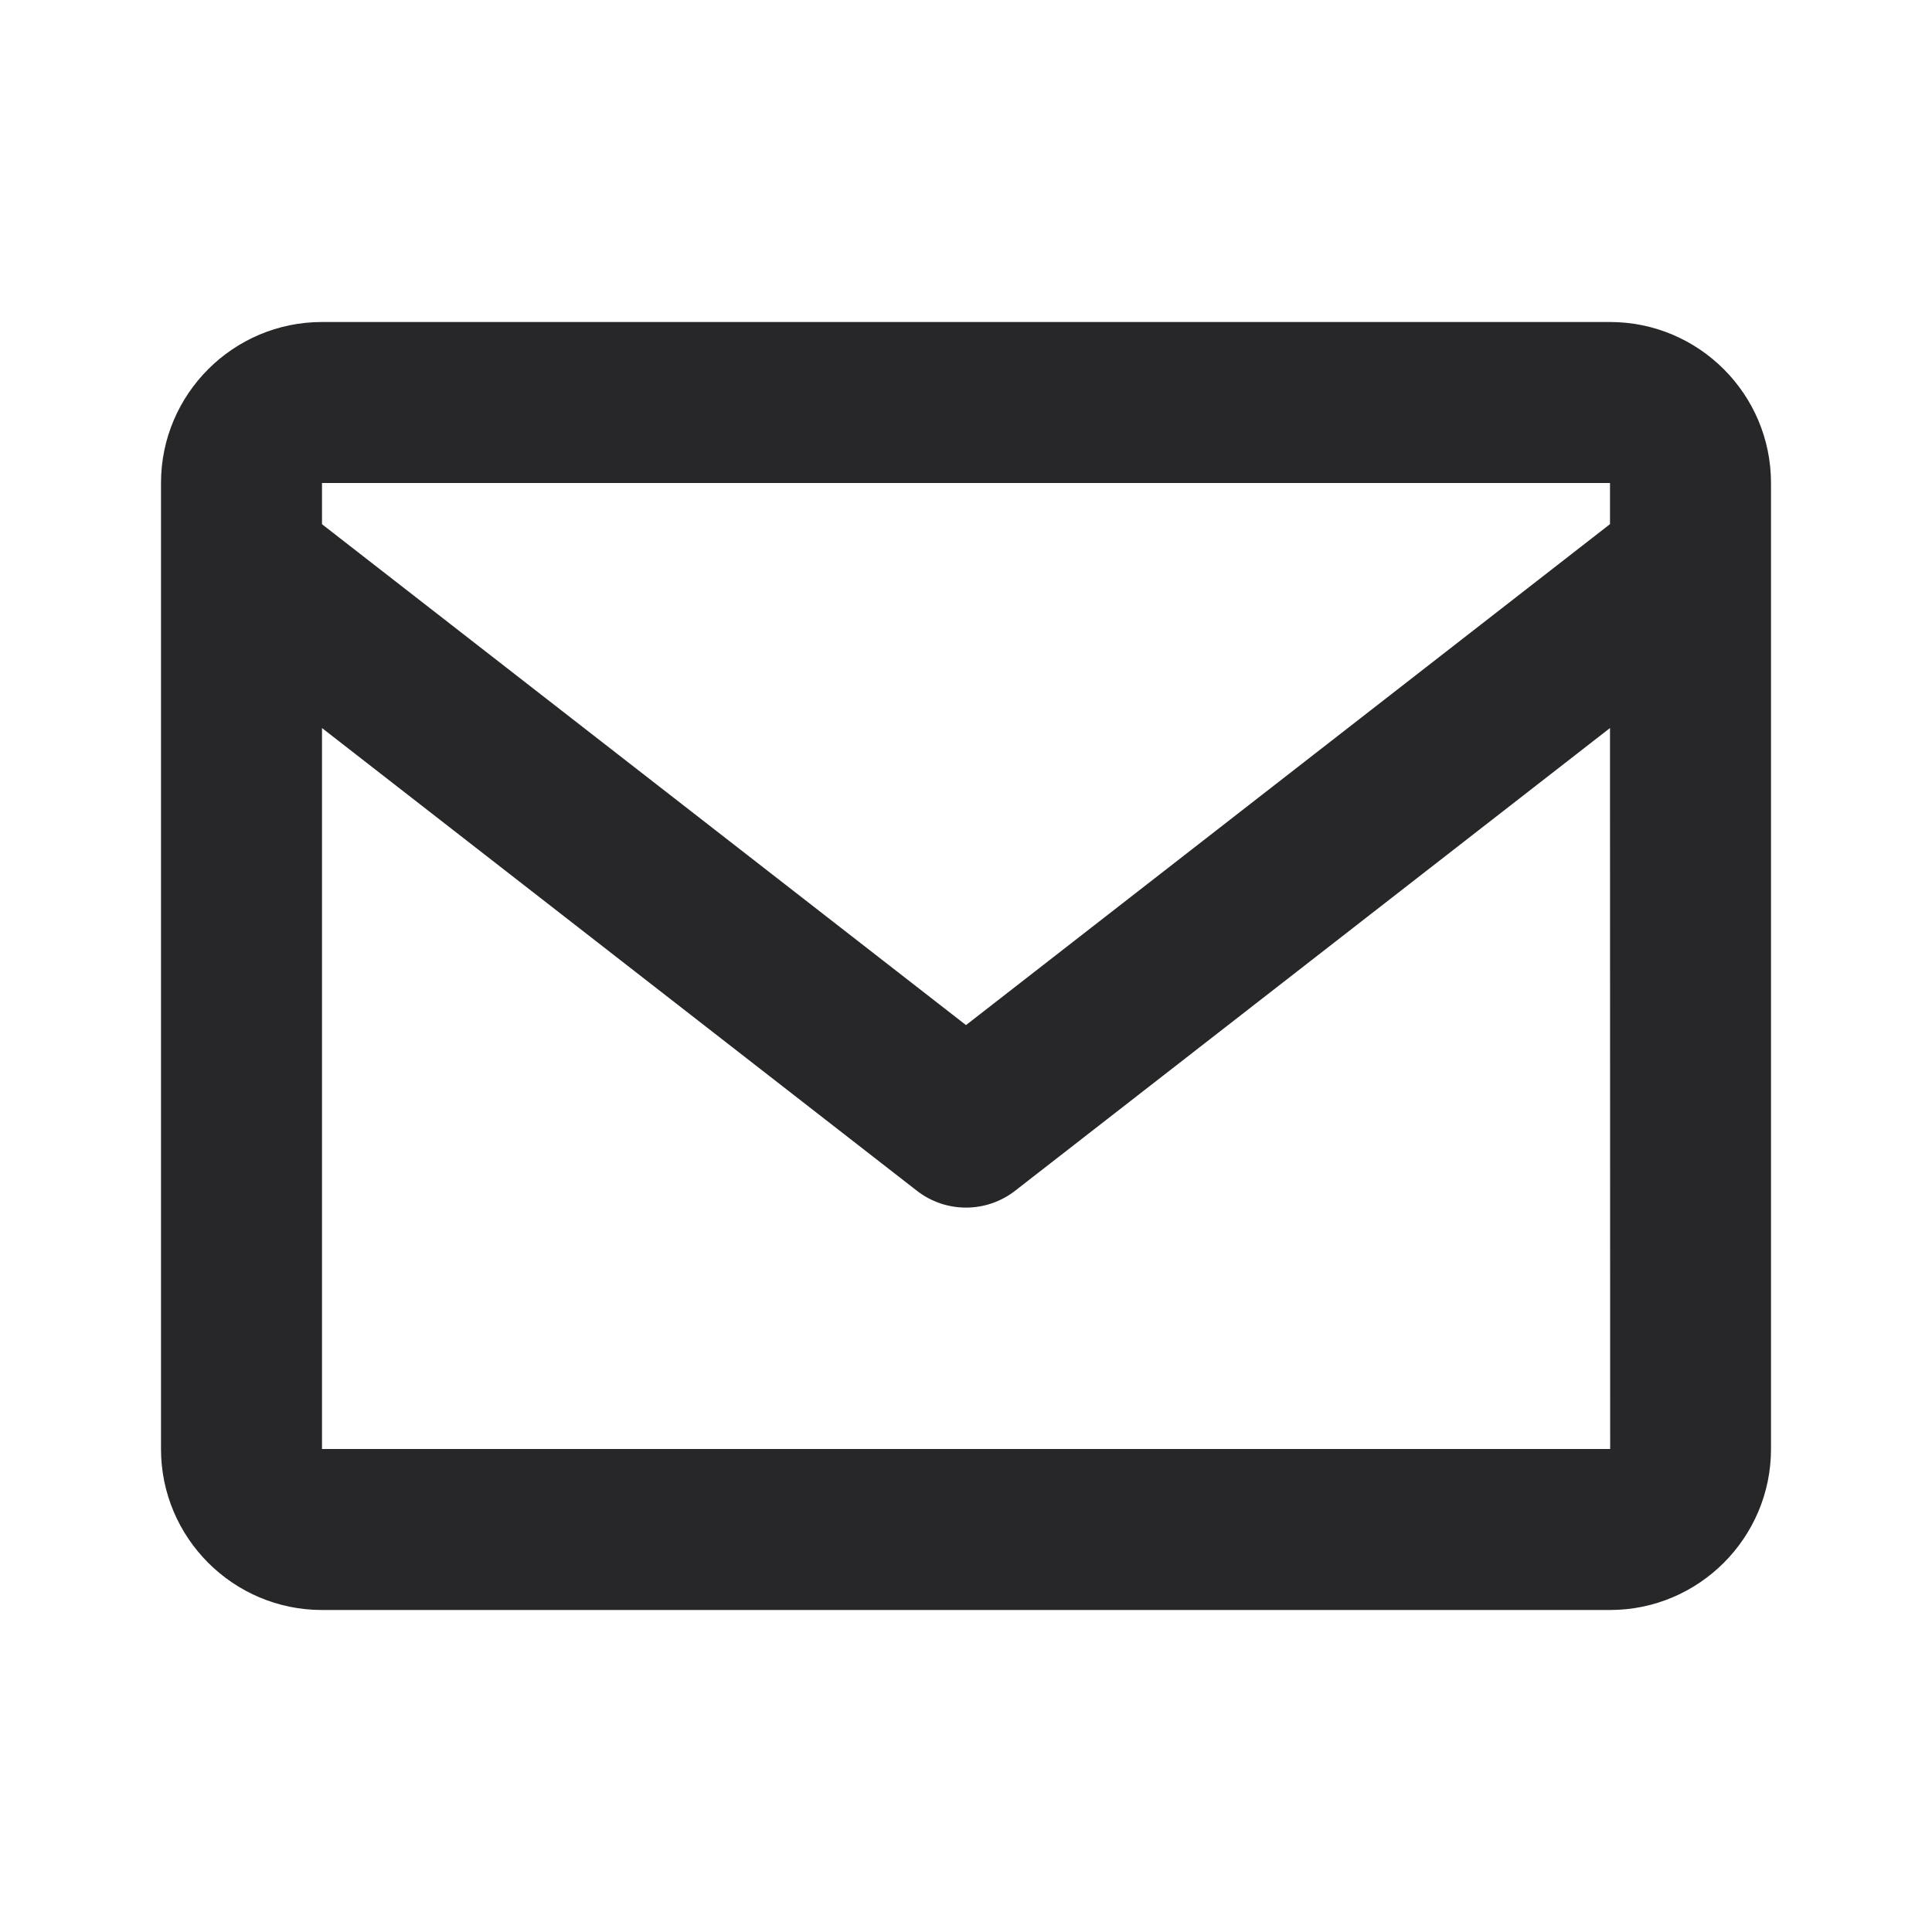
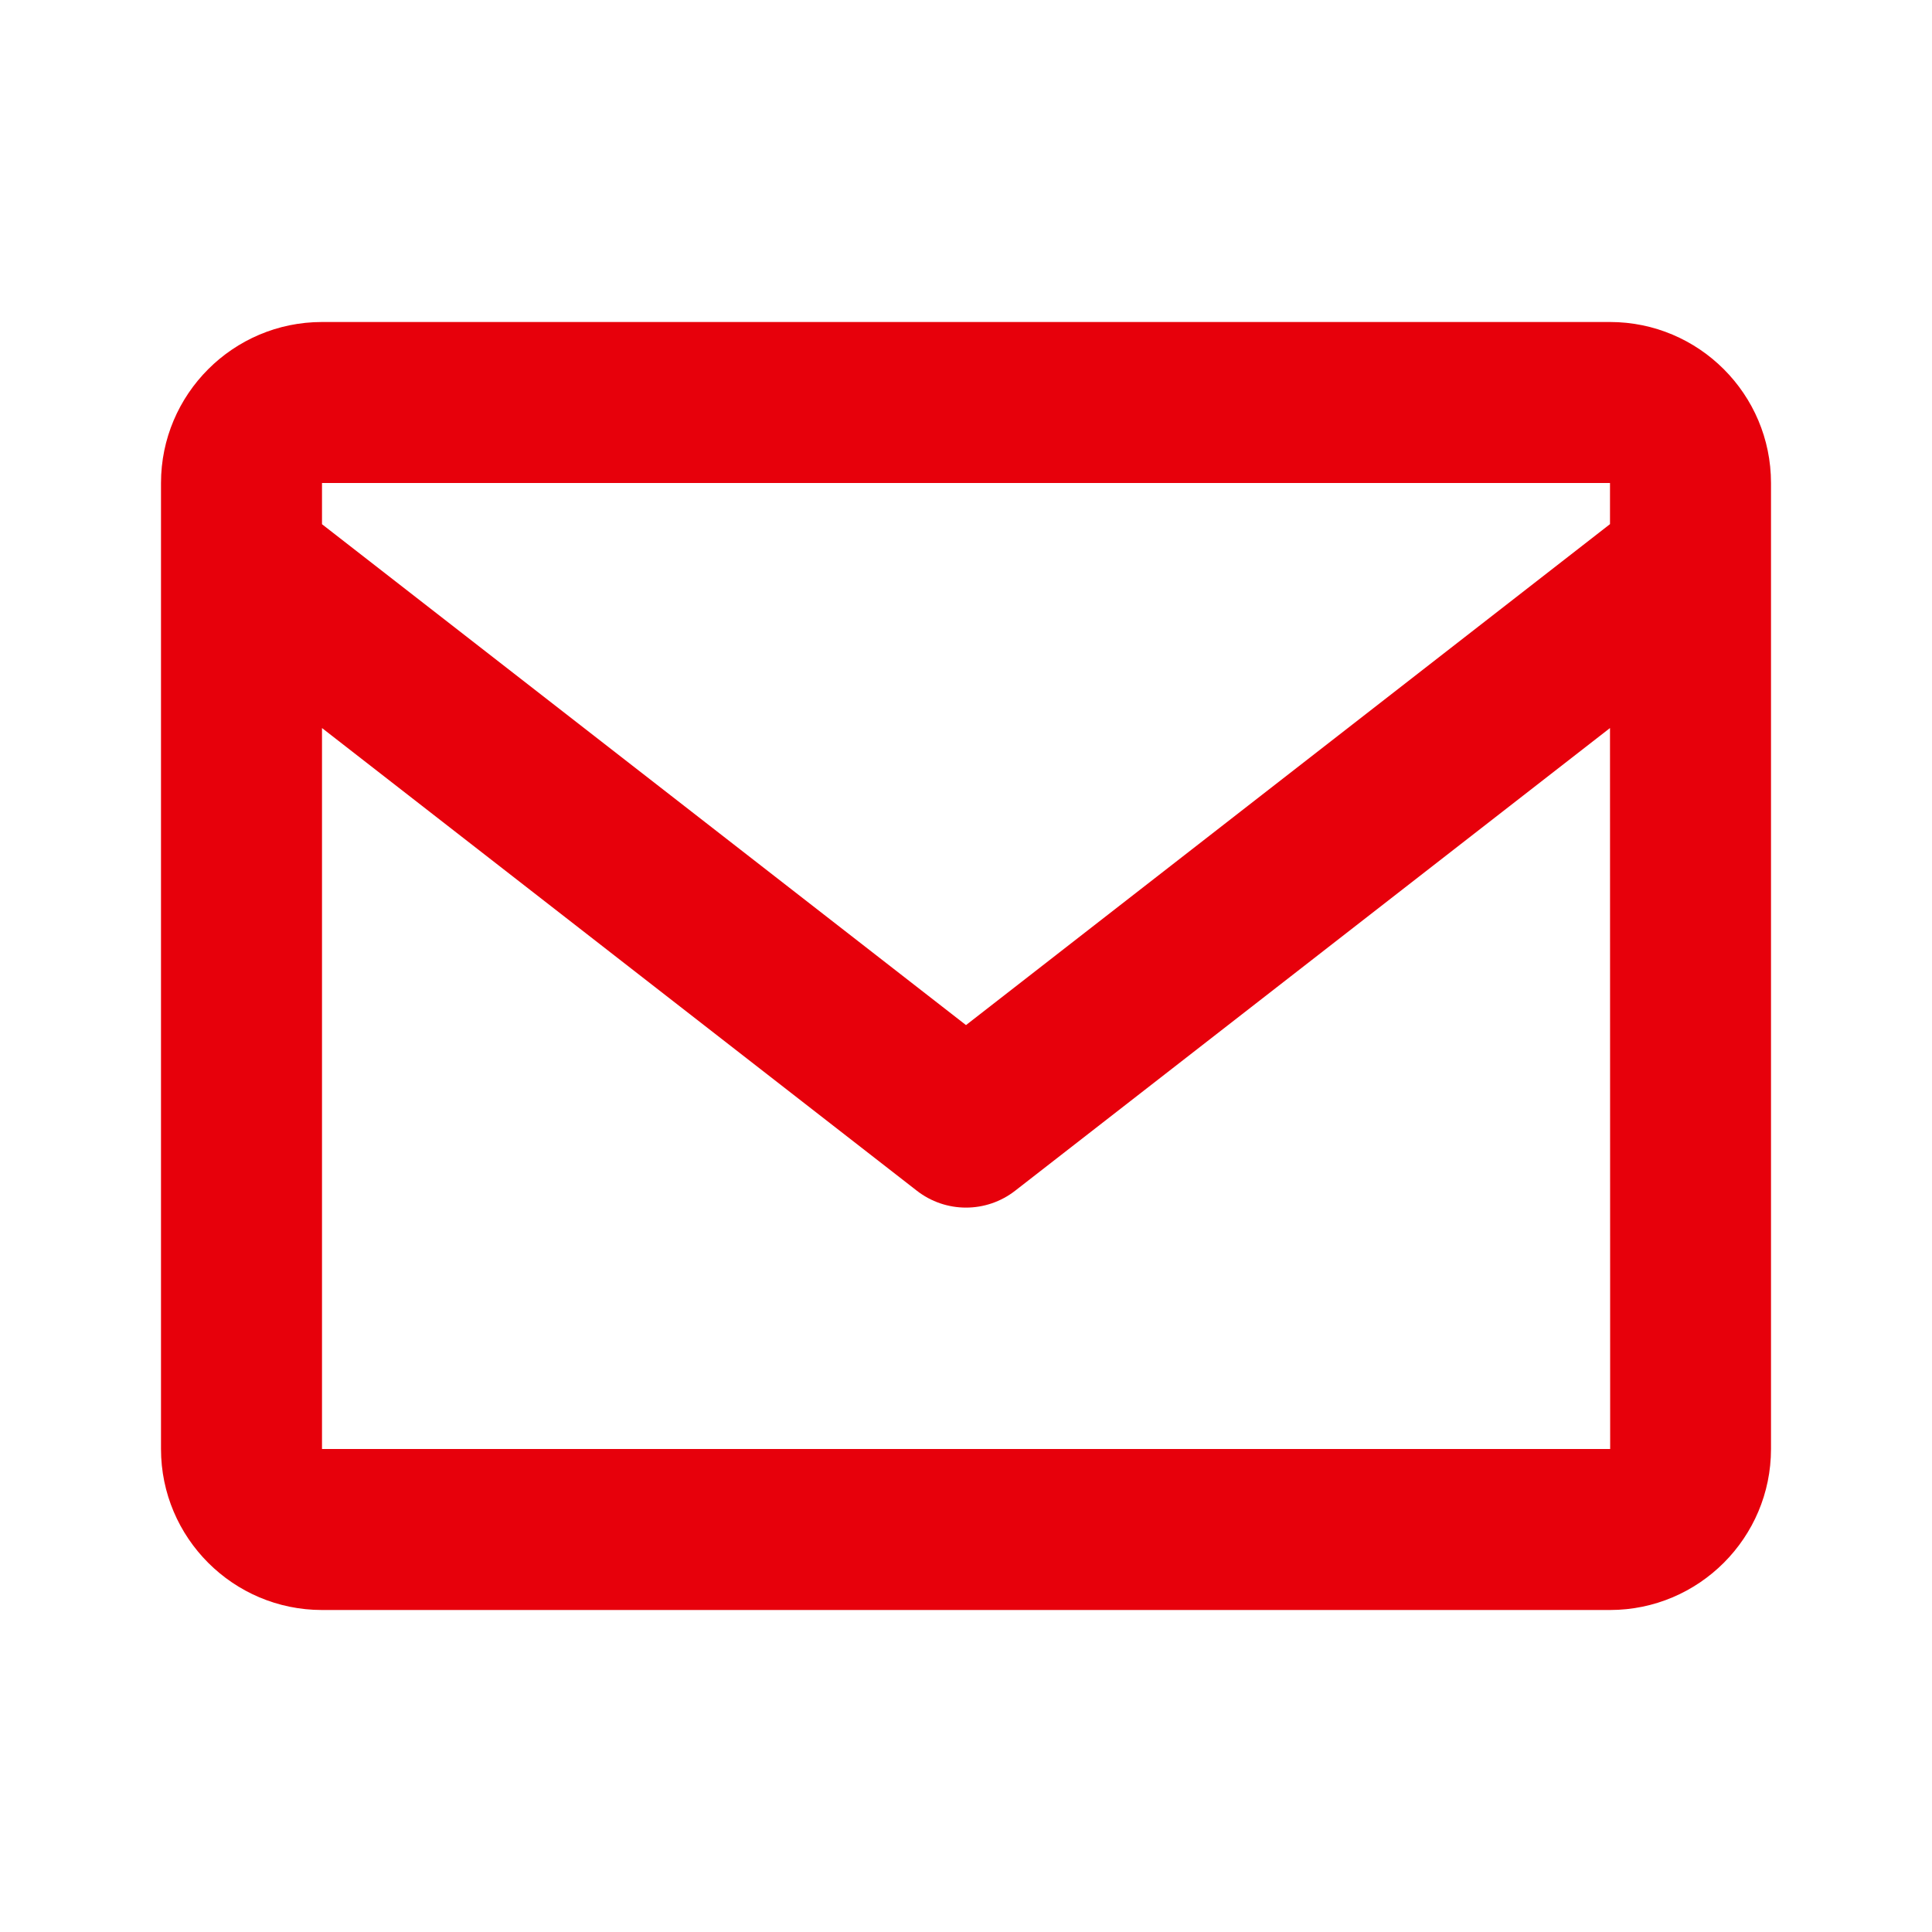
<svg xmlns="http://www.w3.org/2000/svg" width="24" height="24" viewBox="0 0 24 24" version="1.1" id="svg4">
  <defs id="defs8">
    <linearGradient id="gradiente">
      <stop style="stop-color:#10b981;stop-opacity:1;" offset="0" id="stop2324" />
      <stop style="stop-color:#06b6d4;stop-opacity:1;" offset="1" id="stop2326" />
    </linearGradient>
    <linearGradient id="gradiente-1">
      <stop style="stop-color:#10b981;stop-opacity:1;" offset="0" id="stop864" />
      <stop style="stop-color:#06b6d4;stop-opacity:1;" offset="1" id="stop866" />
    </linearGradient>
  </defs>
-   <path d="M20 4H4c-1.103 0-2 .897-2 2v12c0 1.103.897 2 2 2h16c1.103 0 2-.897 2-2V6c0-1.103-.897-2-2-2zm0 2v.511l-8 6.223-8-6.222V6h16zM4 18V9.044l7.386 5.745a.994.994 0 0 0 1.228 0L20 9.044 20.002 18H4z" id="path2" style="fill:#27272a;fill-opacity:1" />
+   <path d="M20 4H4c-1.103 0-2 .897-2 2v12c0 1.103.897 2 2 2h16c1.103 0 2-.897 2-2V6c0-1.103-.897-2-2-2zm0 2v.511l-8 6.223-8-6.222V6h16zM4 18V9.044l7.386 5.745a.994.994 0 0 0 1.228 0L20 9.044 20.002 18H4z" id="path2" style="fill:#e7000b;fill-opacity:1" />
</svg>
